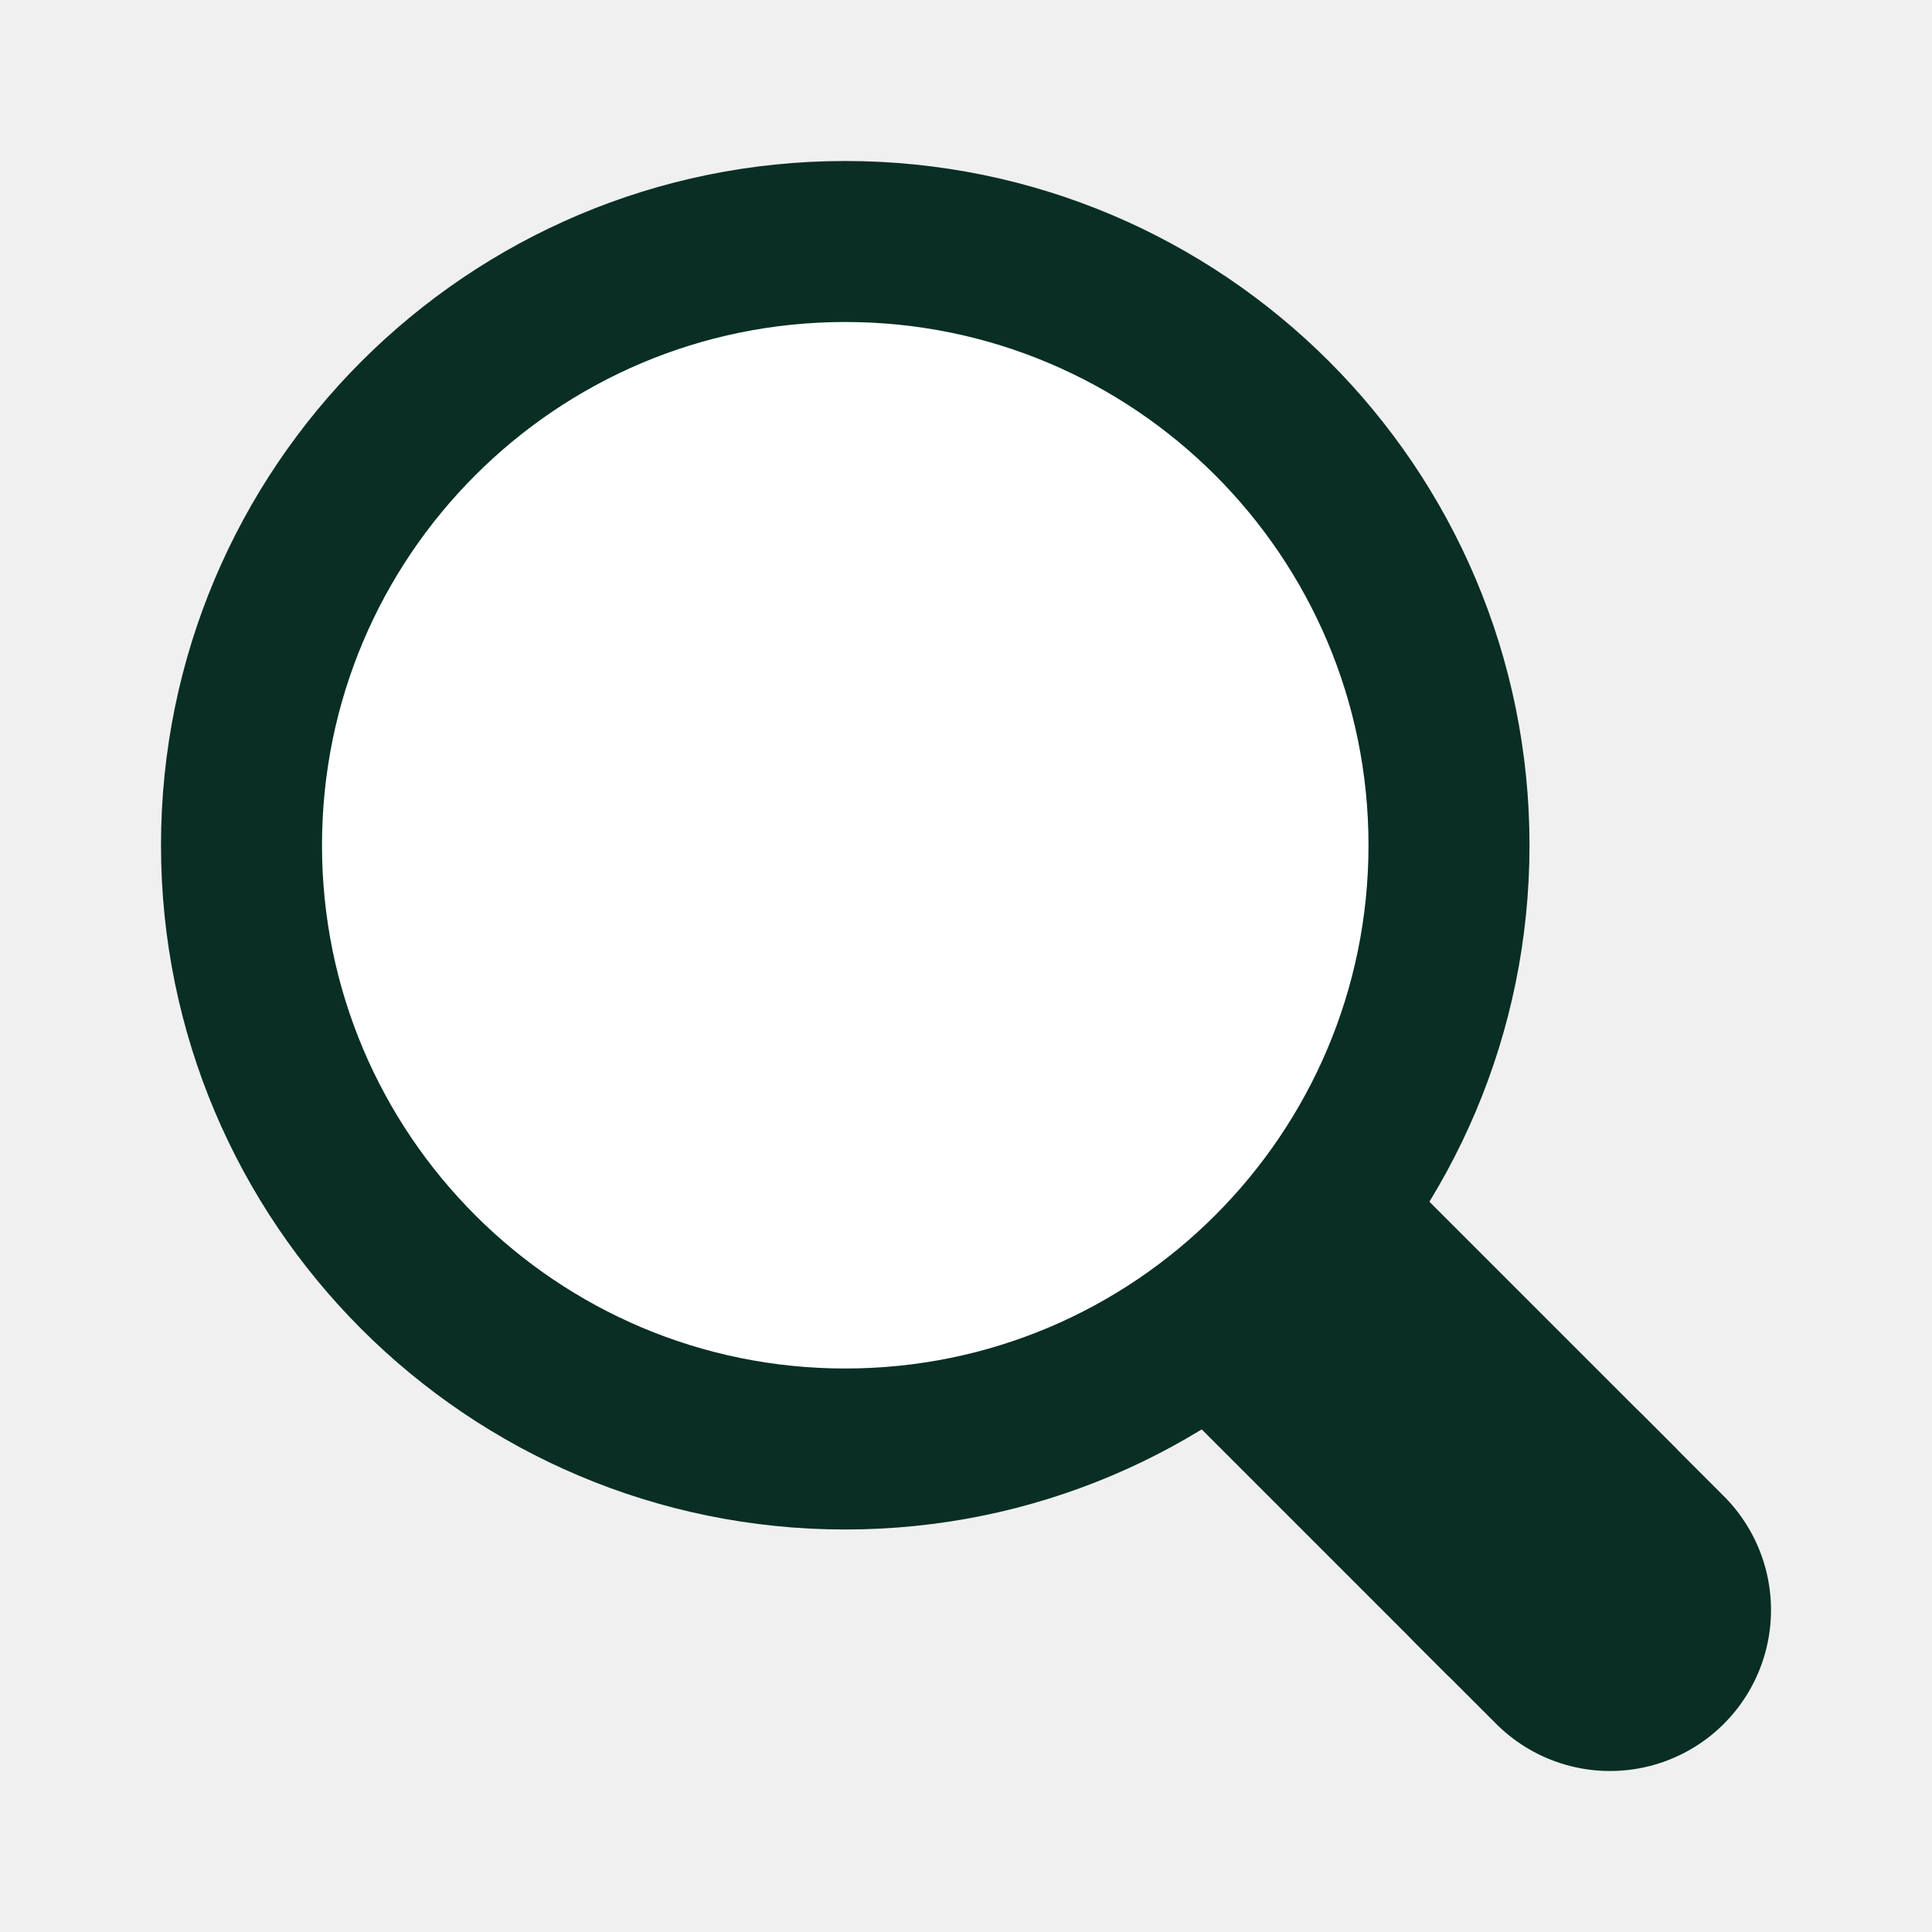
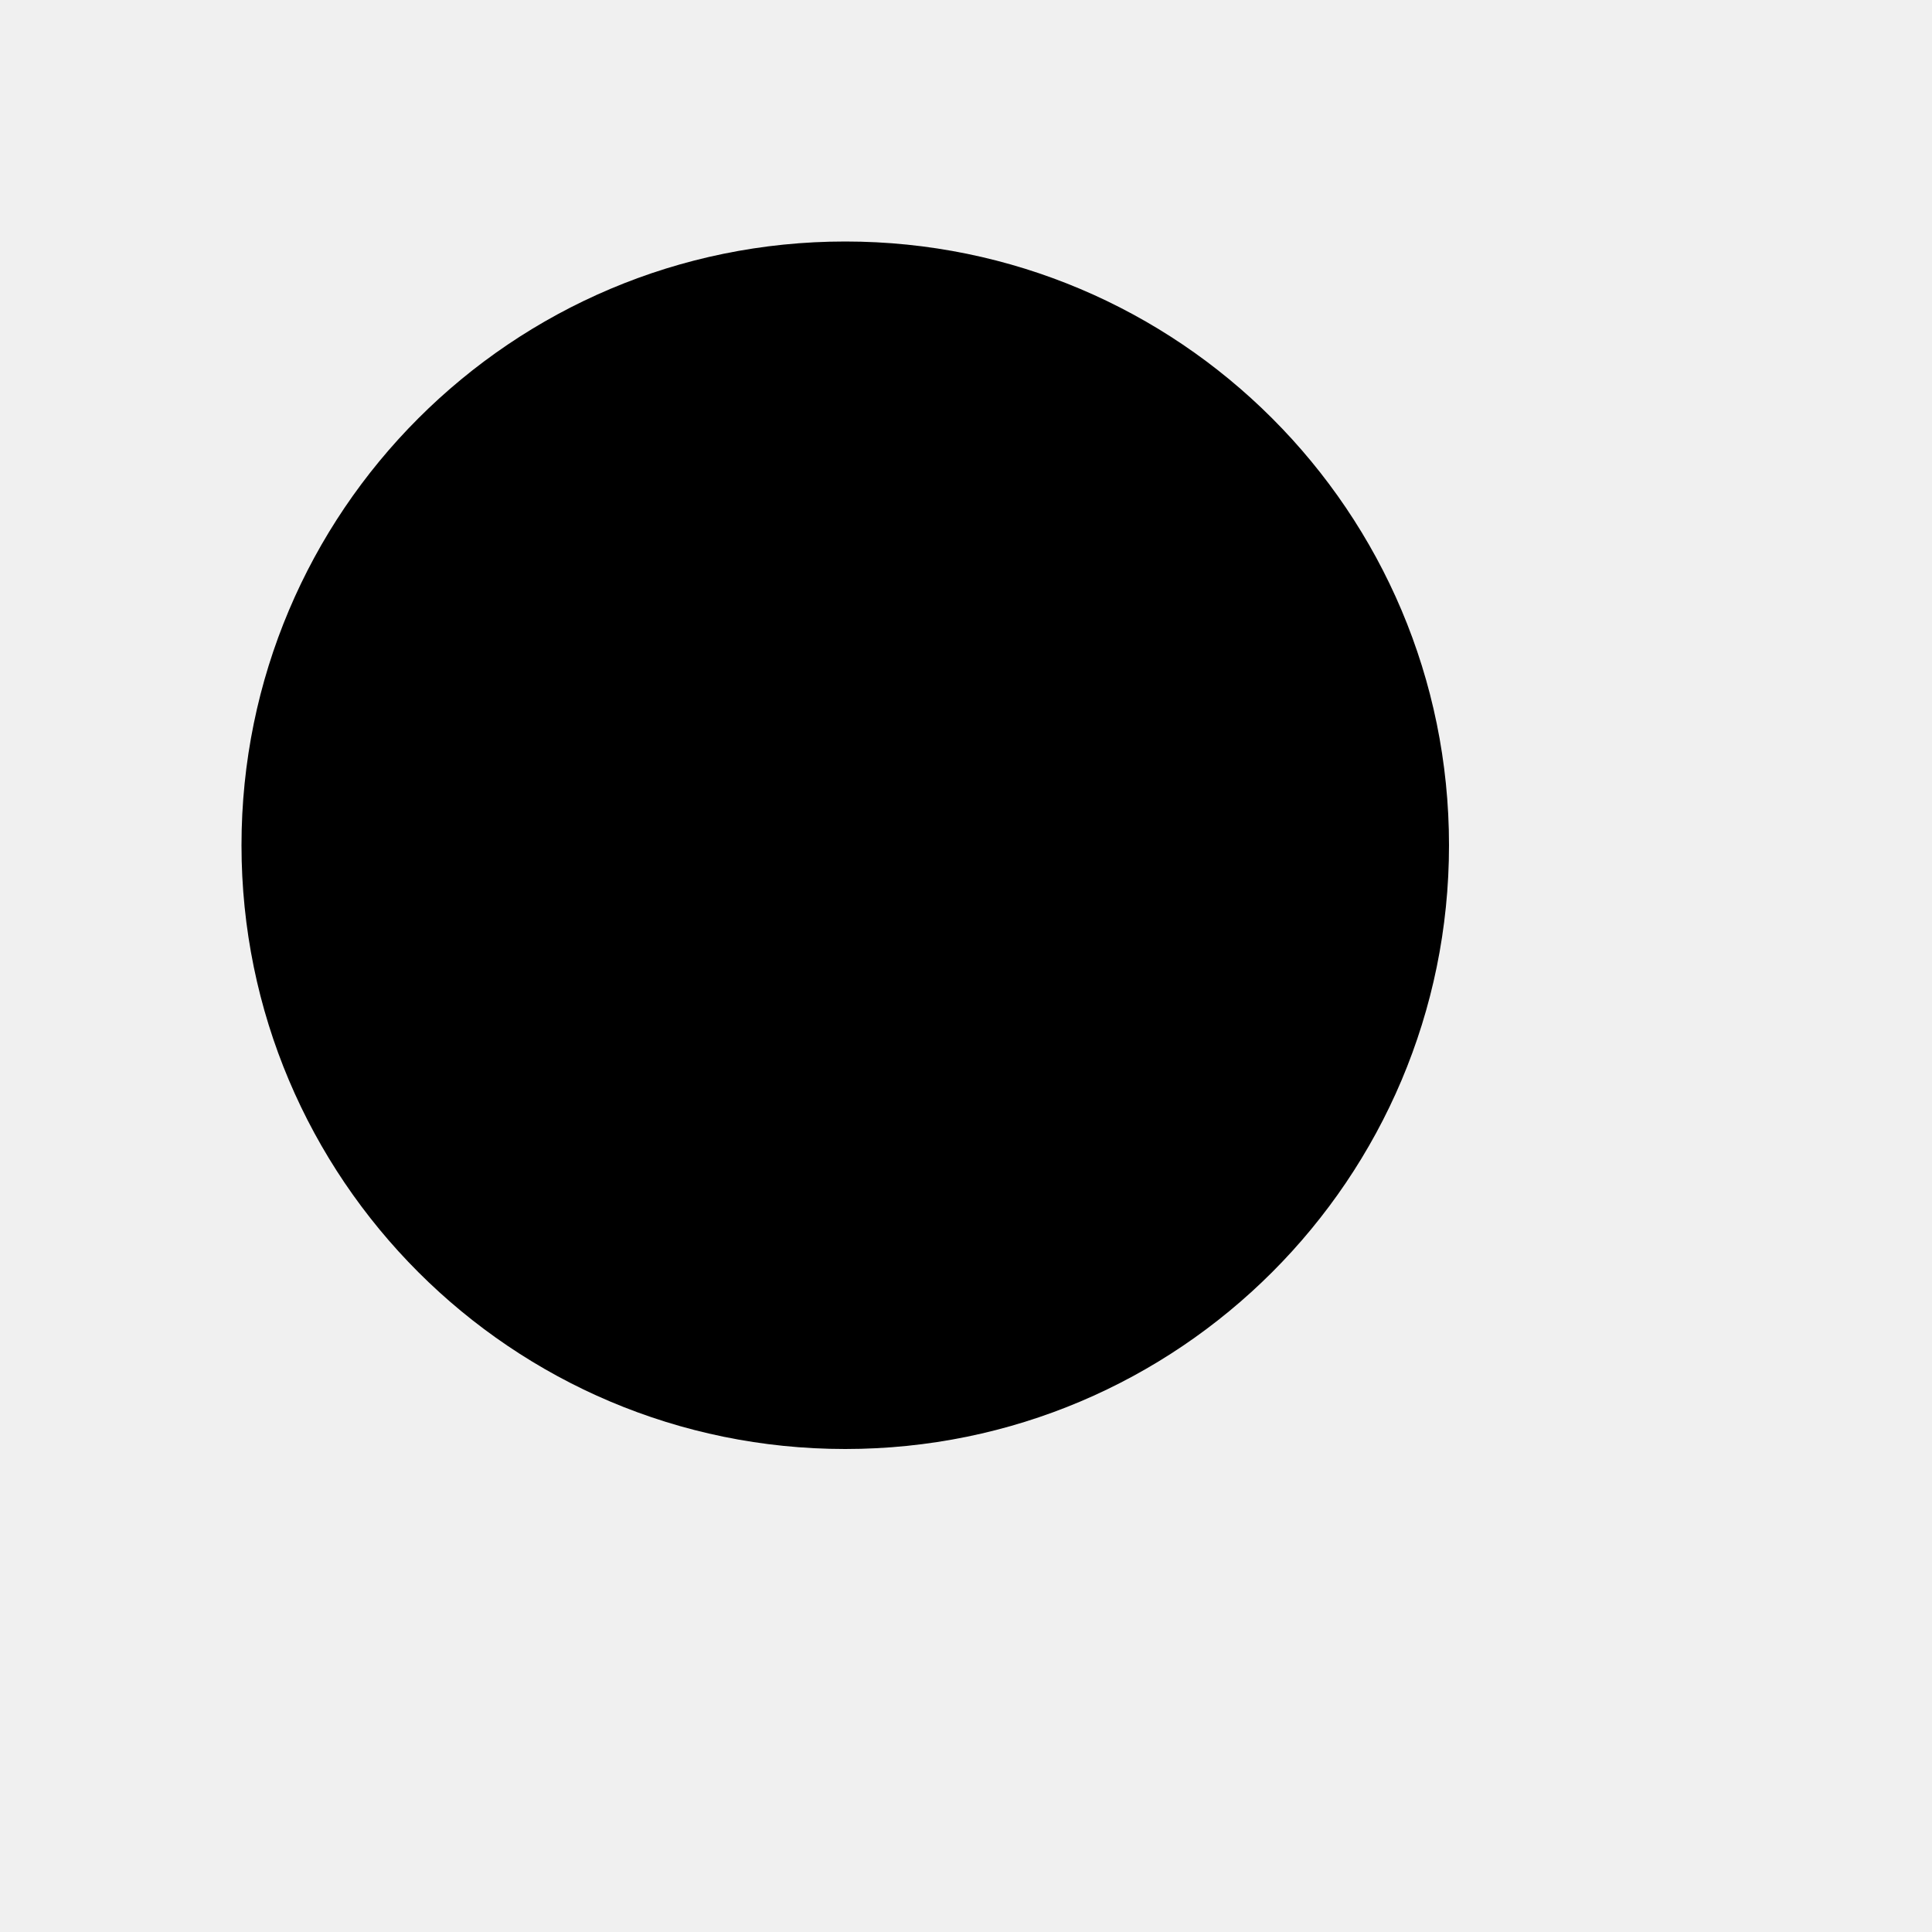
- <svg xmlns="http://www.w3.org/2000/svg" width="24" height="24" viewBox="0 0 24 24" fill="none">
-   <path d="M19 19L20 20" stroke="#092E24" stroke-width="4" stroke-miterlimit="10" stroke-linecap="round" />
-   <path d="M17 17L18 18" stroke="#092E24" stroke-width="4" stroke-miterlimit="10" stroke-linecap="square" />
-   <path d="M10.5 18C14.642 18 18 14.642 18 10.5C18 6.358 14.642 3 10.5 3C6.358 3 3 6.358 3 10.5C3 14.642 6.358 18 10.5 18Z" fill="white" stroke="#092E24" stroke-width="2" stroke-miterlimit="10" />
+ <svg width="24" height="24" viewBox="0 0 24 24">
+   <g stroke-miterlimit="10" class="search">
+     <path d="m19 19 1 1" class="stroke-current stroke-4 sl-r" />
+     <path d="m17 17 1 1" class="stroke-current stroke-4 sl-s" />
+     <path d="M10.5 18a7.5 7.5 0 1 0 0-15 7.5 7.5 0 0 0 0 15Z" class="fill-white stroke-current stroke-2 sl-r" />
+   </g>
</svg>
